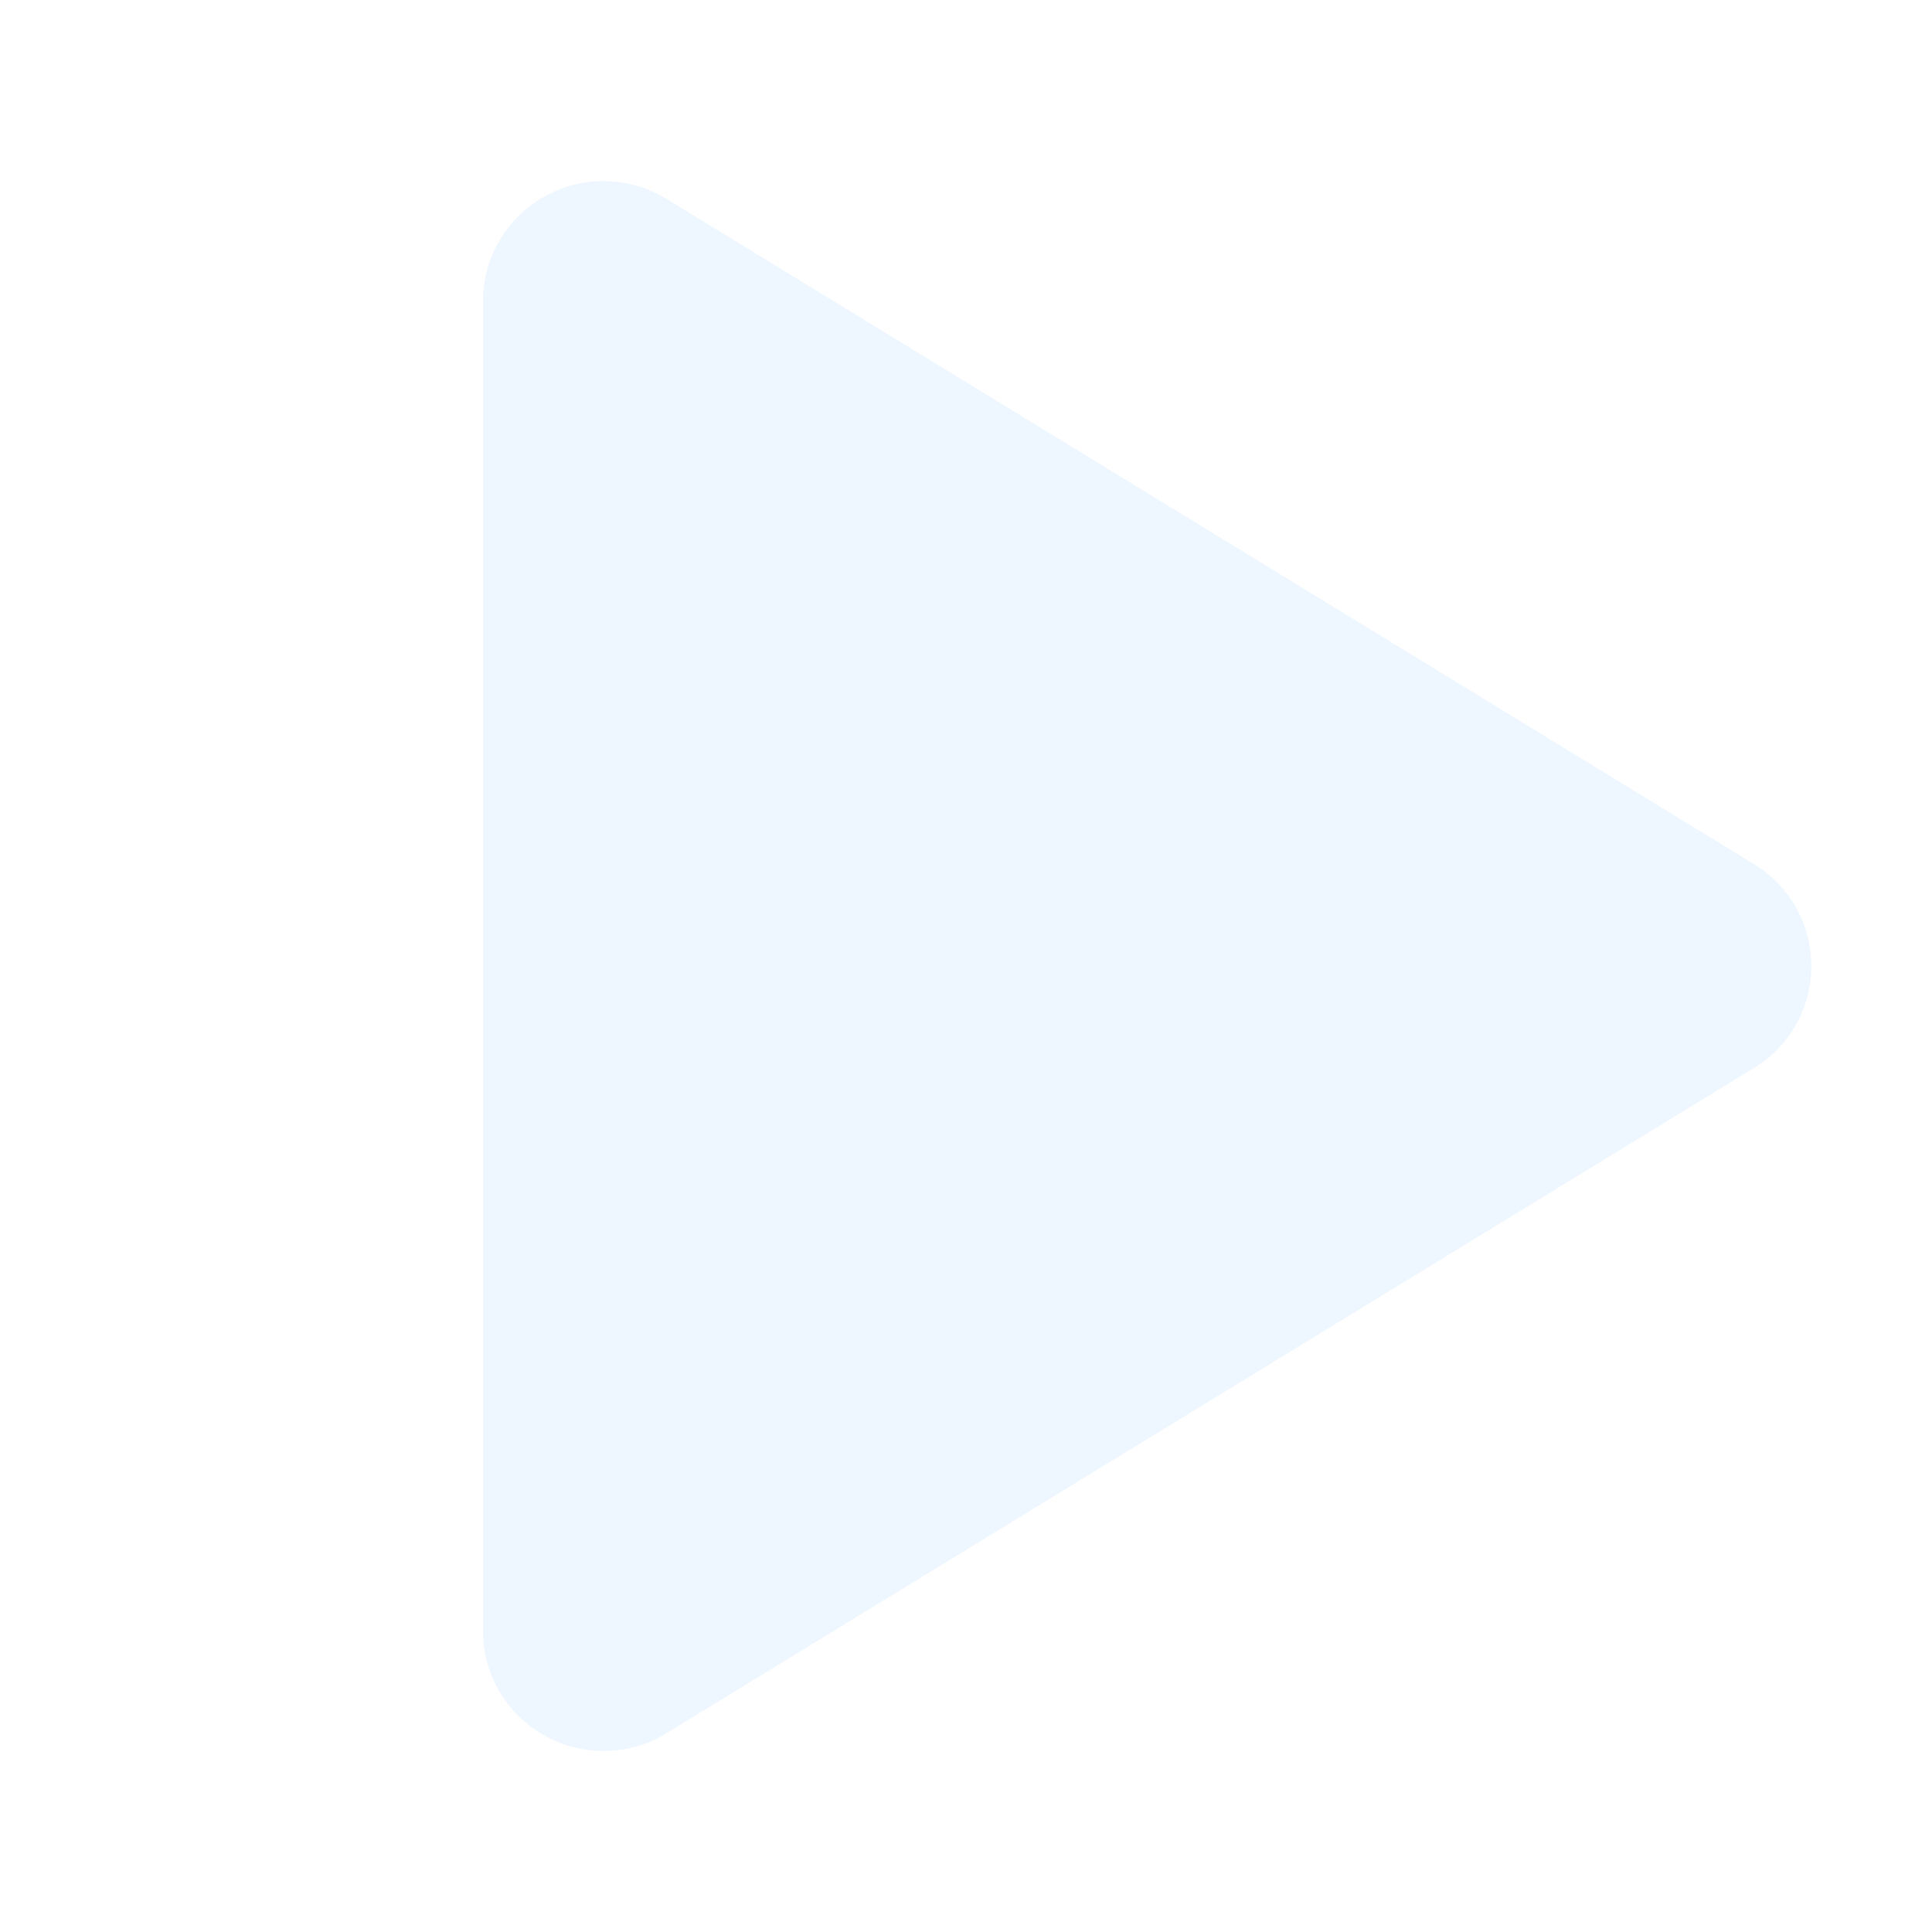
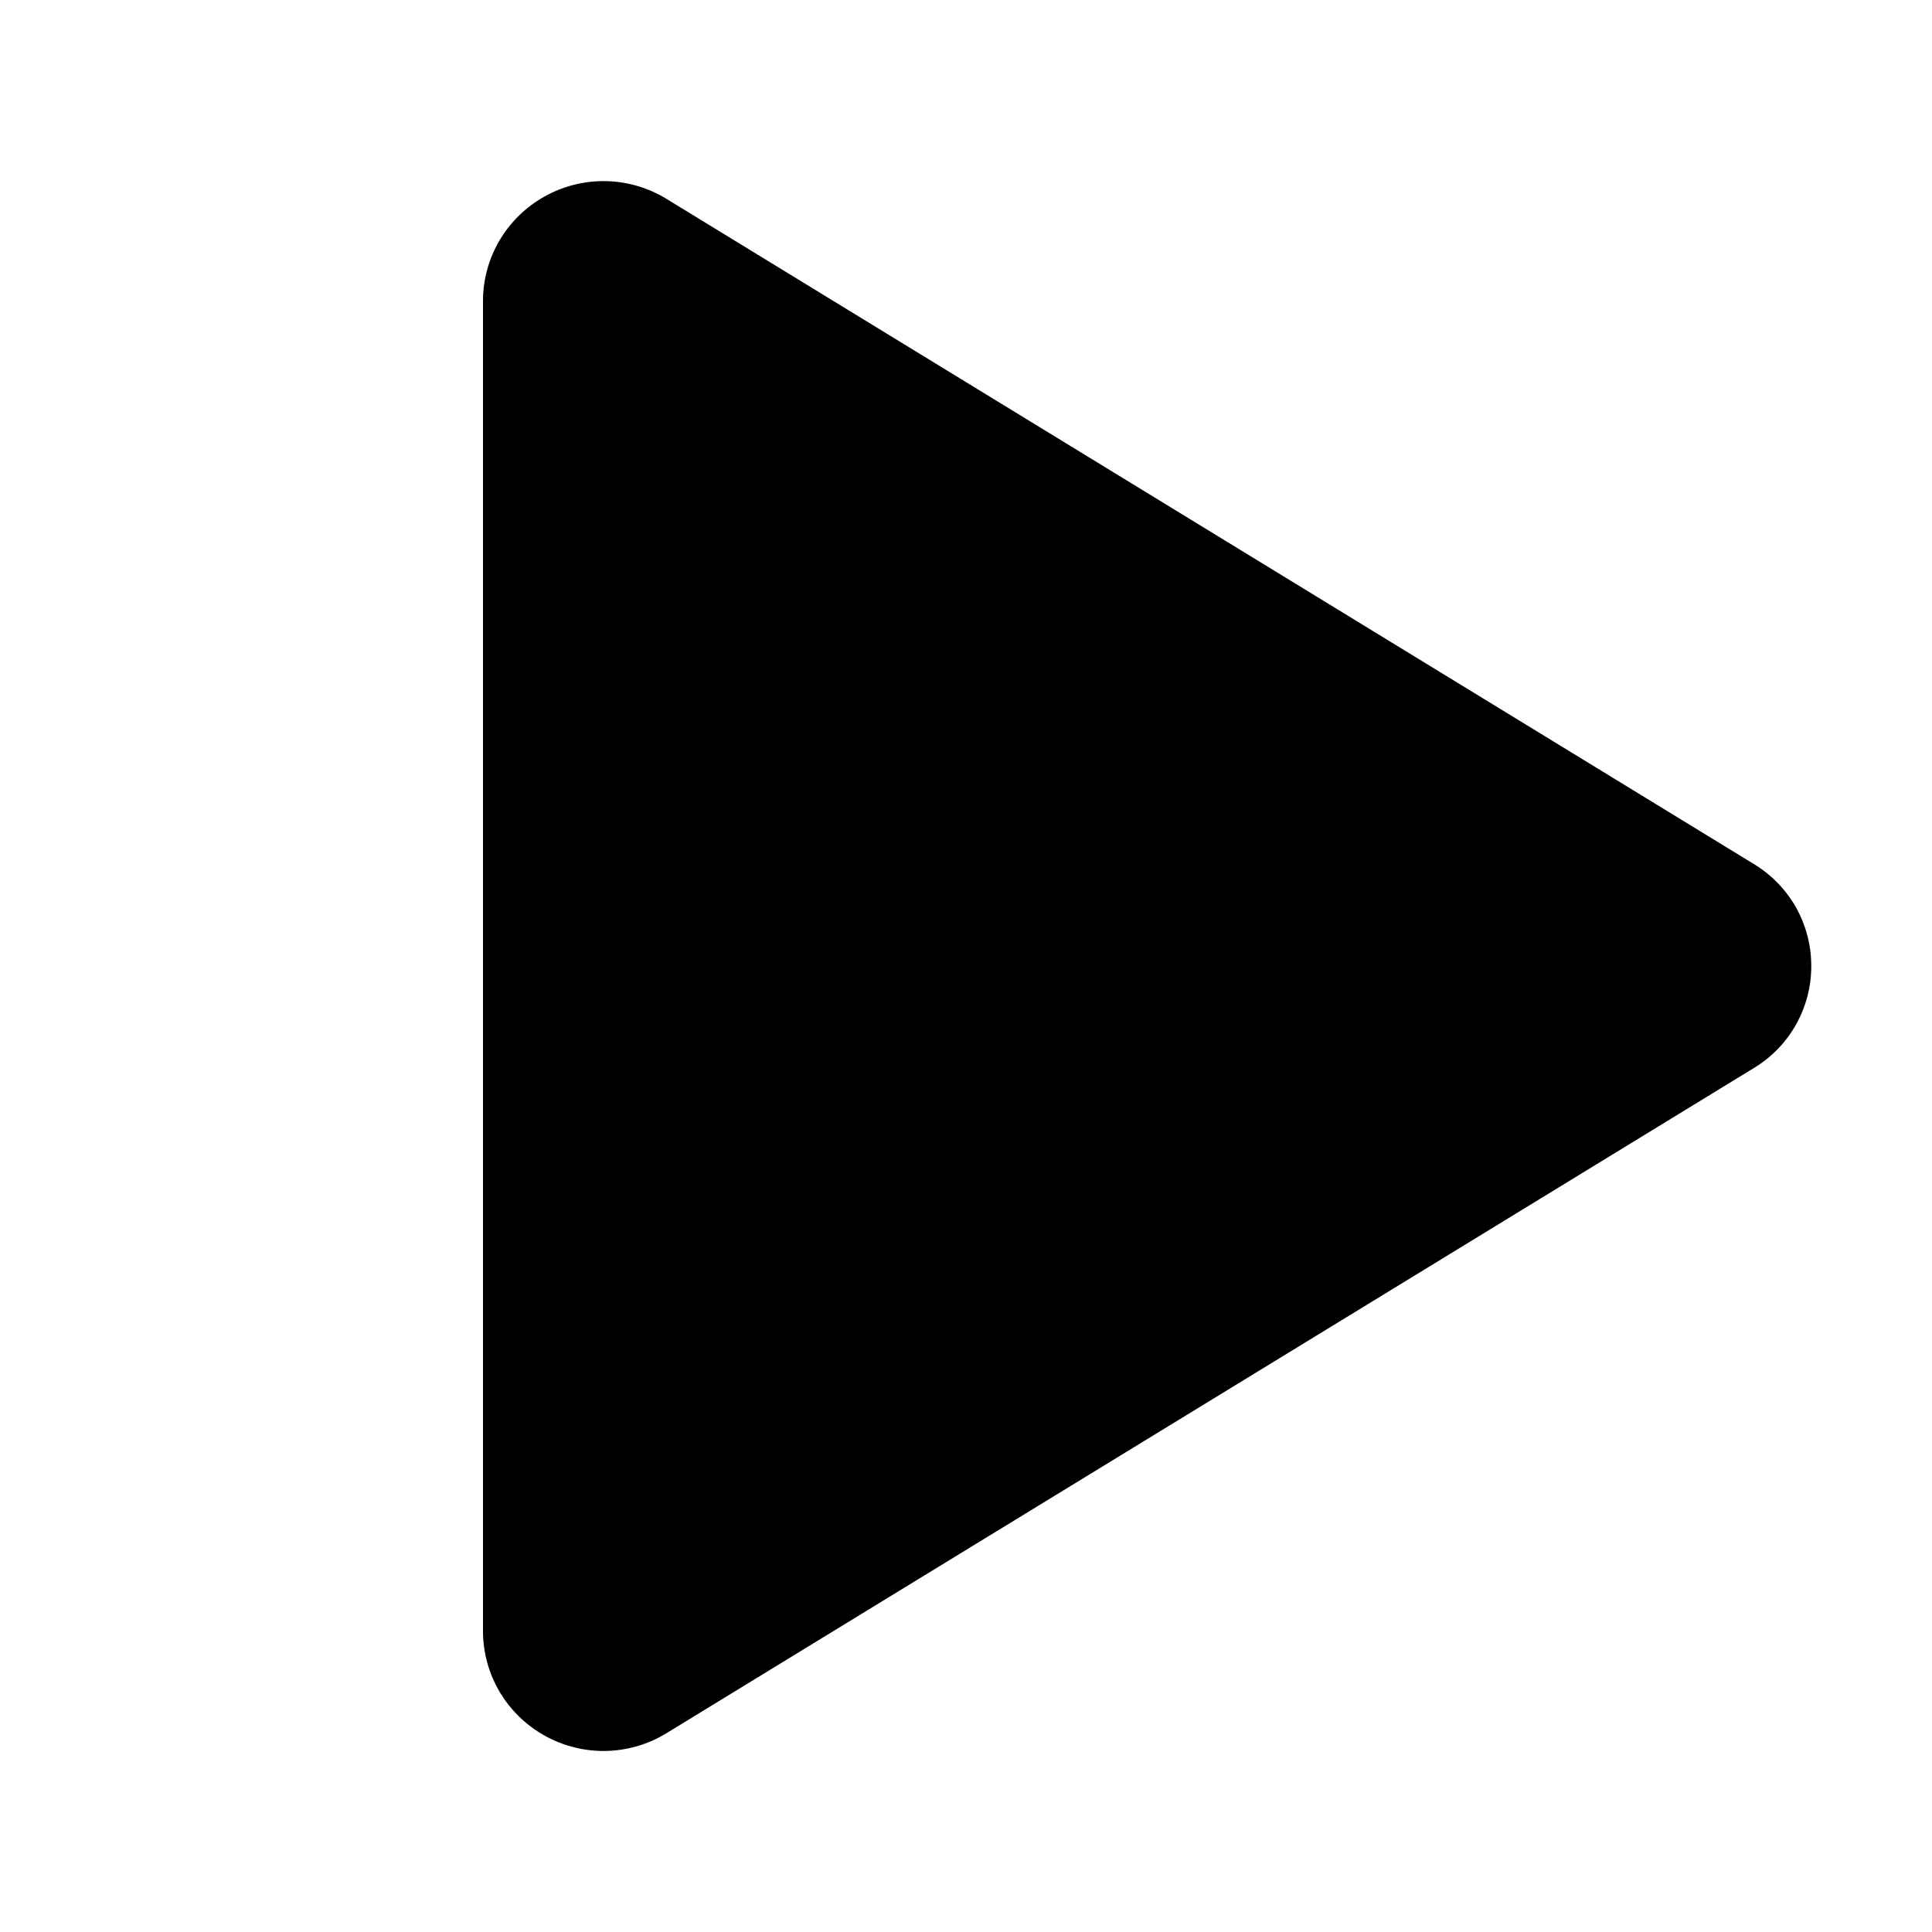
<svg xmlns="http://www.w3.org/2000/svg" width="24" height="24" viewBox="0 0 24 24" fill="none">
-   <path d="M22.5 12.001C22.501 12.255 22.435 12.506 22.311 12.727C22.186 12.95 22.006 13.135 21.788 13.267L8.28 21.53C8.052 21.67 7.791 21.746 7.524 21.751C7.257 21.756 6.994 21.689 6.761 21.558C6.531 21.429 6.339 21.241 6.205 21.014C6.071 20.786 6 20.527 6 20.263V3.738C6 3.474 6.071 3.215 6.205 2.987C6.339 2.76 6.531 2.572 6.761 2.443C6.994 2.312 7.257 2.245 7.524 2.25C7.791 2.255 8.052 2.331 8.28 2.471L21.788 10.734C22.006 10.866 22.186 11.052 22.311 11.273C22.435 11.495 22.501 11.746 22.5 12.001Z" fill="#EEF6FF" />
+   <path d="M22.5 12.001C22.501 12.255 22.435 12.506 22.311 12.727C22.186 12.95 22.006 13.135 21.788 13.267L8.28 21.53C8.052 21.67 7.791 21.746 7.524 21.751C7.257 21.756 6.994 21.689 6.761 21.558C6.531 21.429 6.339 21.241 6.205 21.014C6.071 20.786 6 20.527 6 20.263V3.738C6 3.474 6.071 3.215 6.205 2.987C6.339 2.76 6.531 2.572 6.761 2.443C6.994 2.312 7.257 2.245 7.524 2.25C7.791 2.255 8.052 2.331 8.28 2.471L21.788 10.734C22.006 10.866 22.186 11.052 22.311 11.273C22.435 11.495 22.501 11.746 22.5 12.001Z" fill="black" />
</svg>
